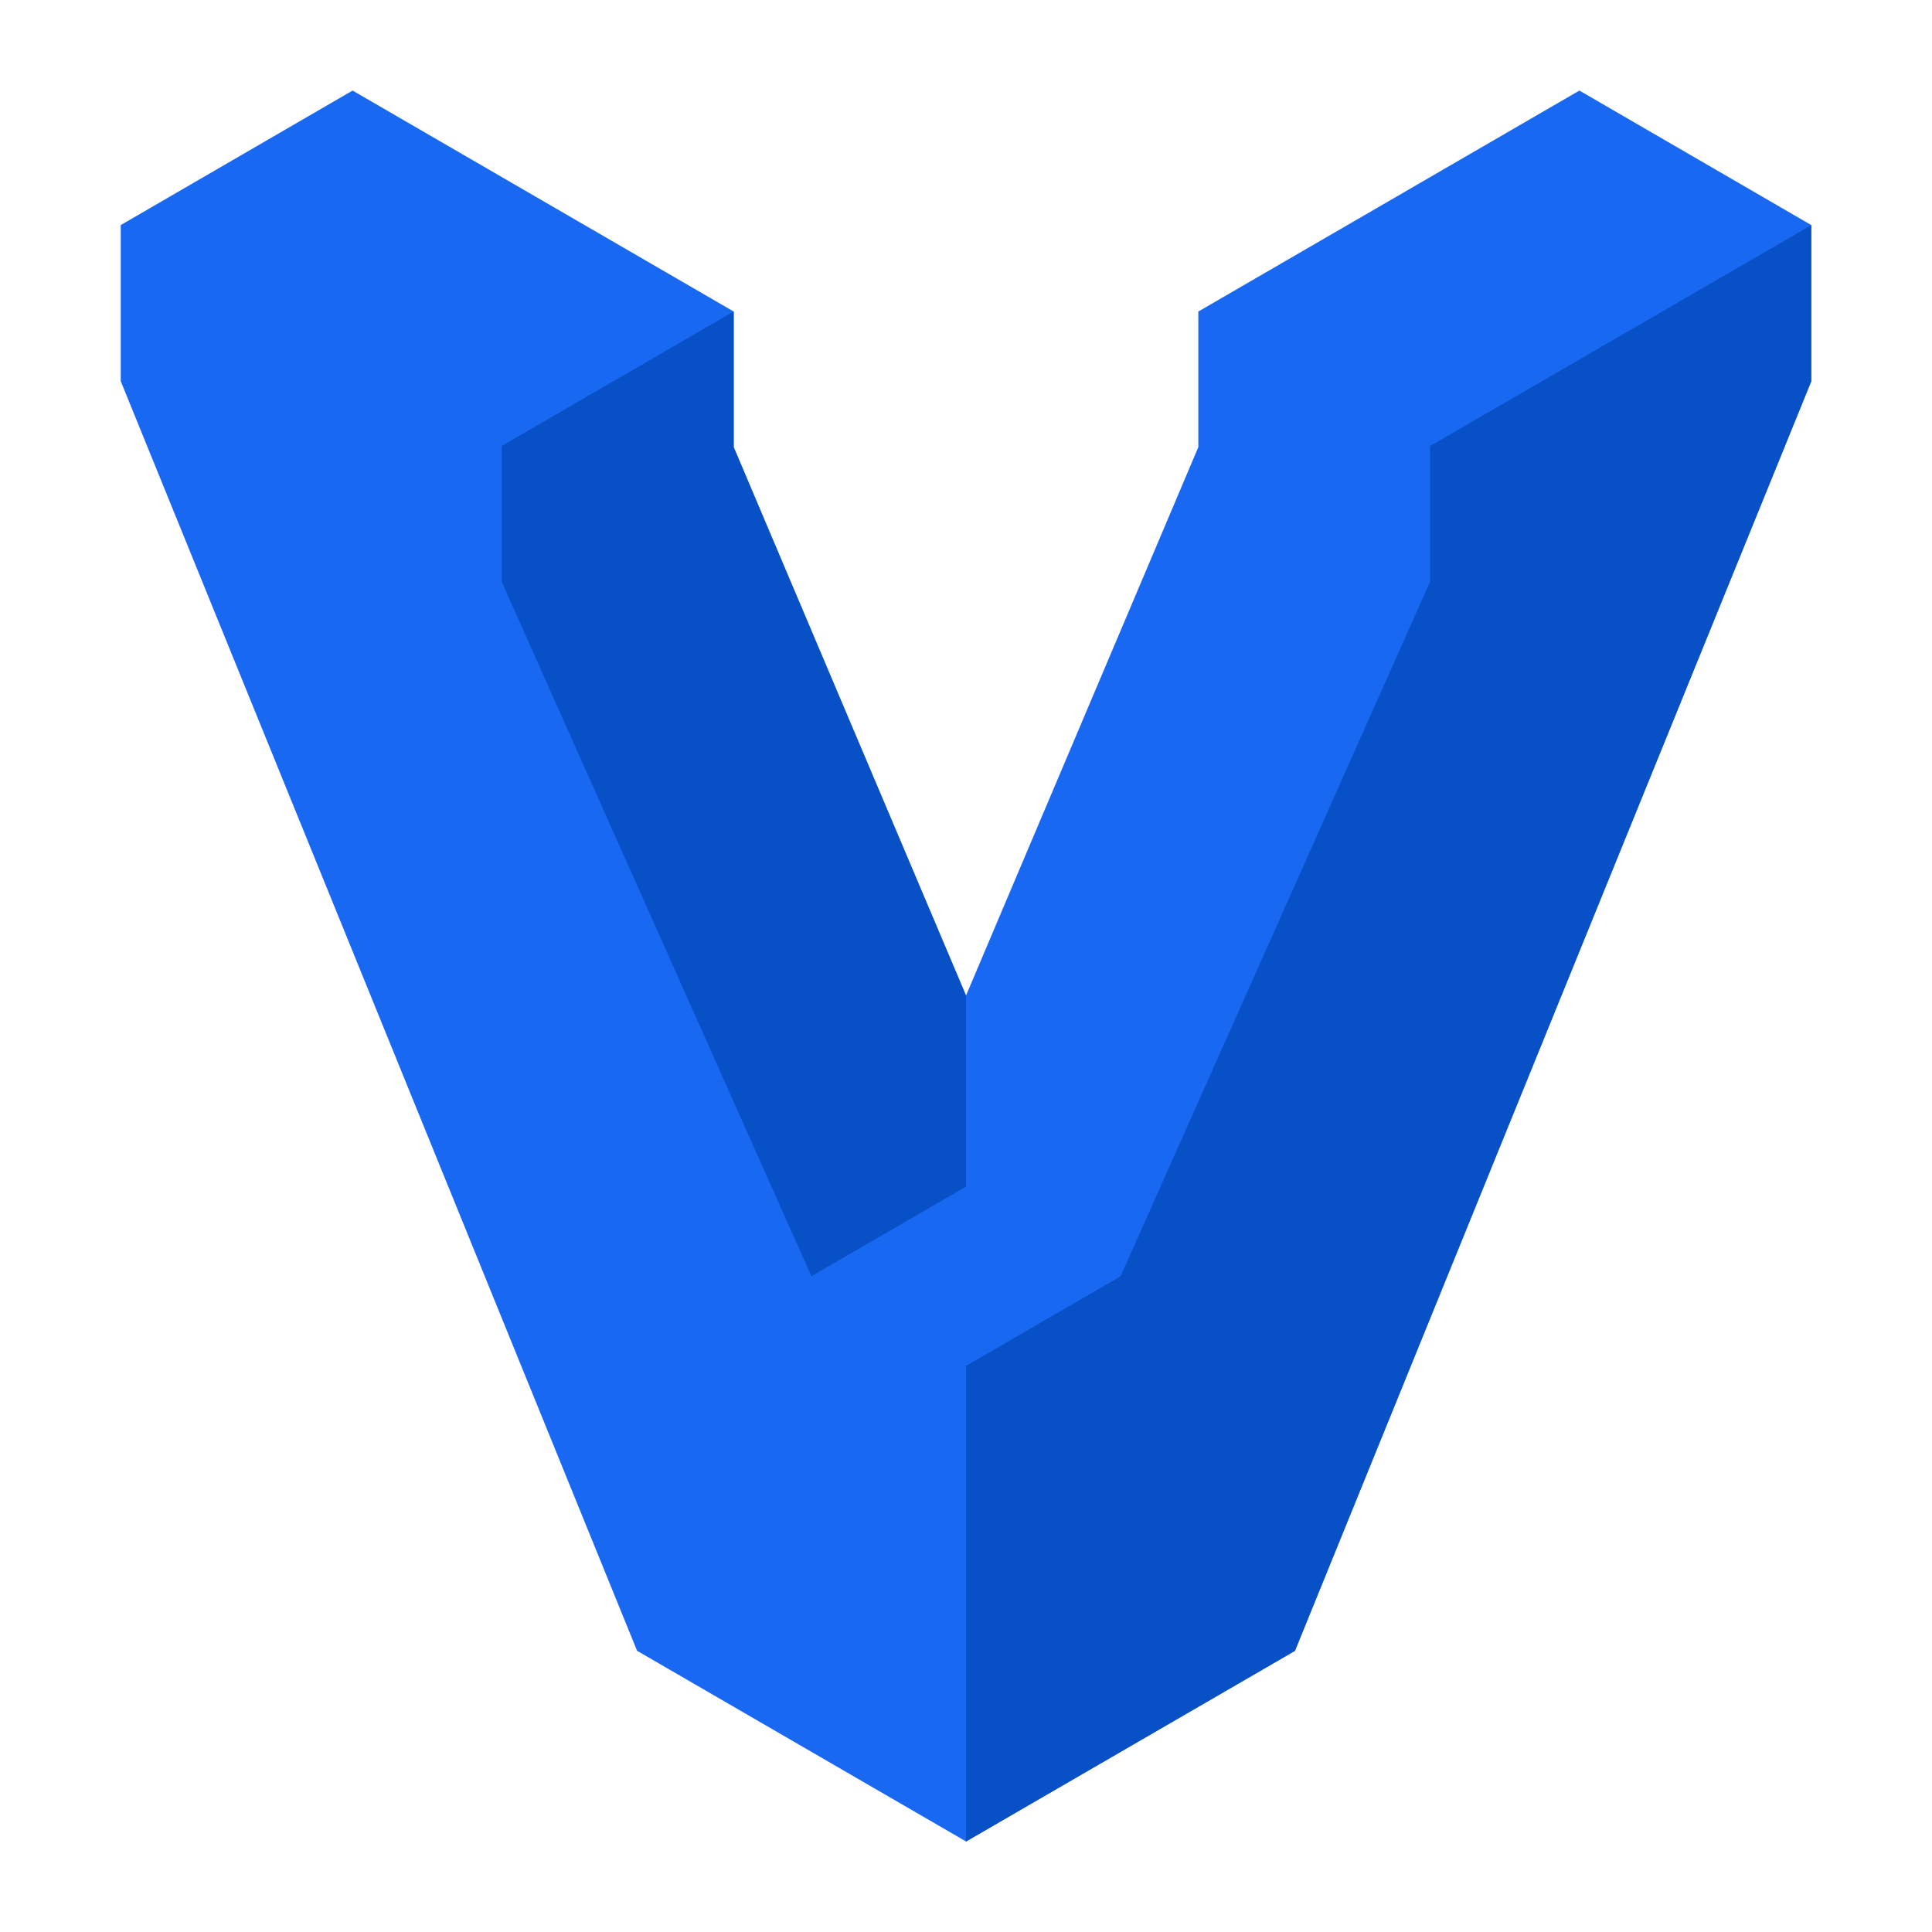
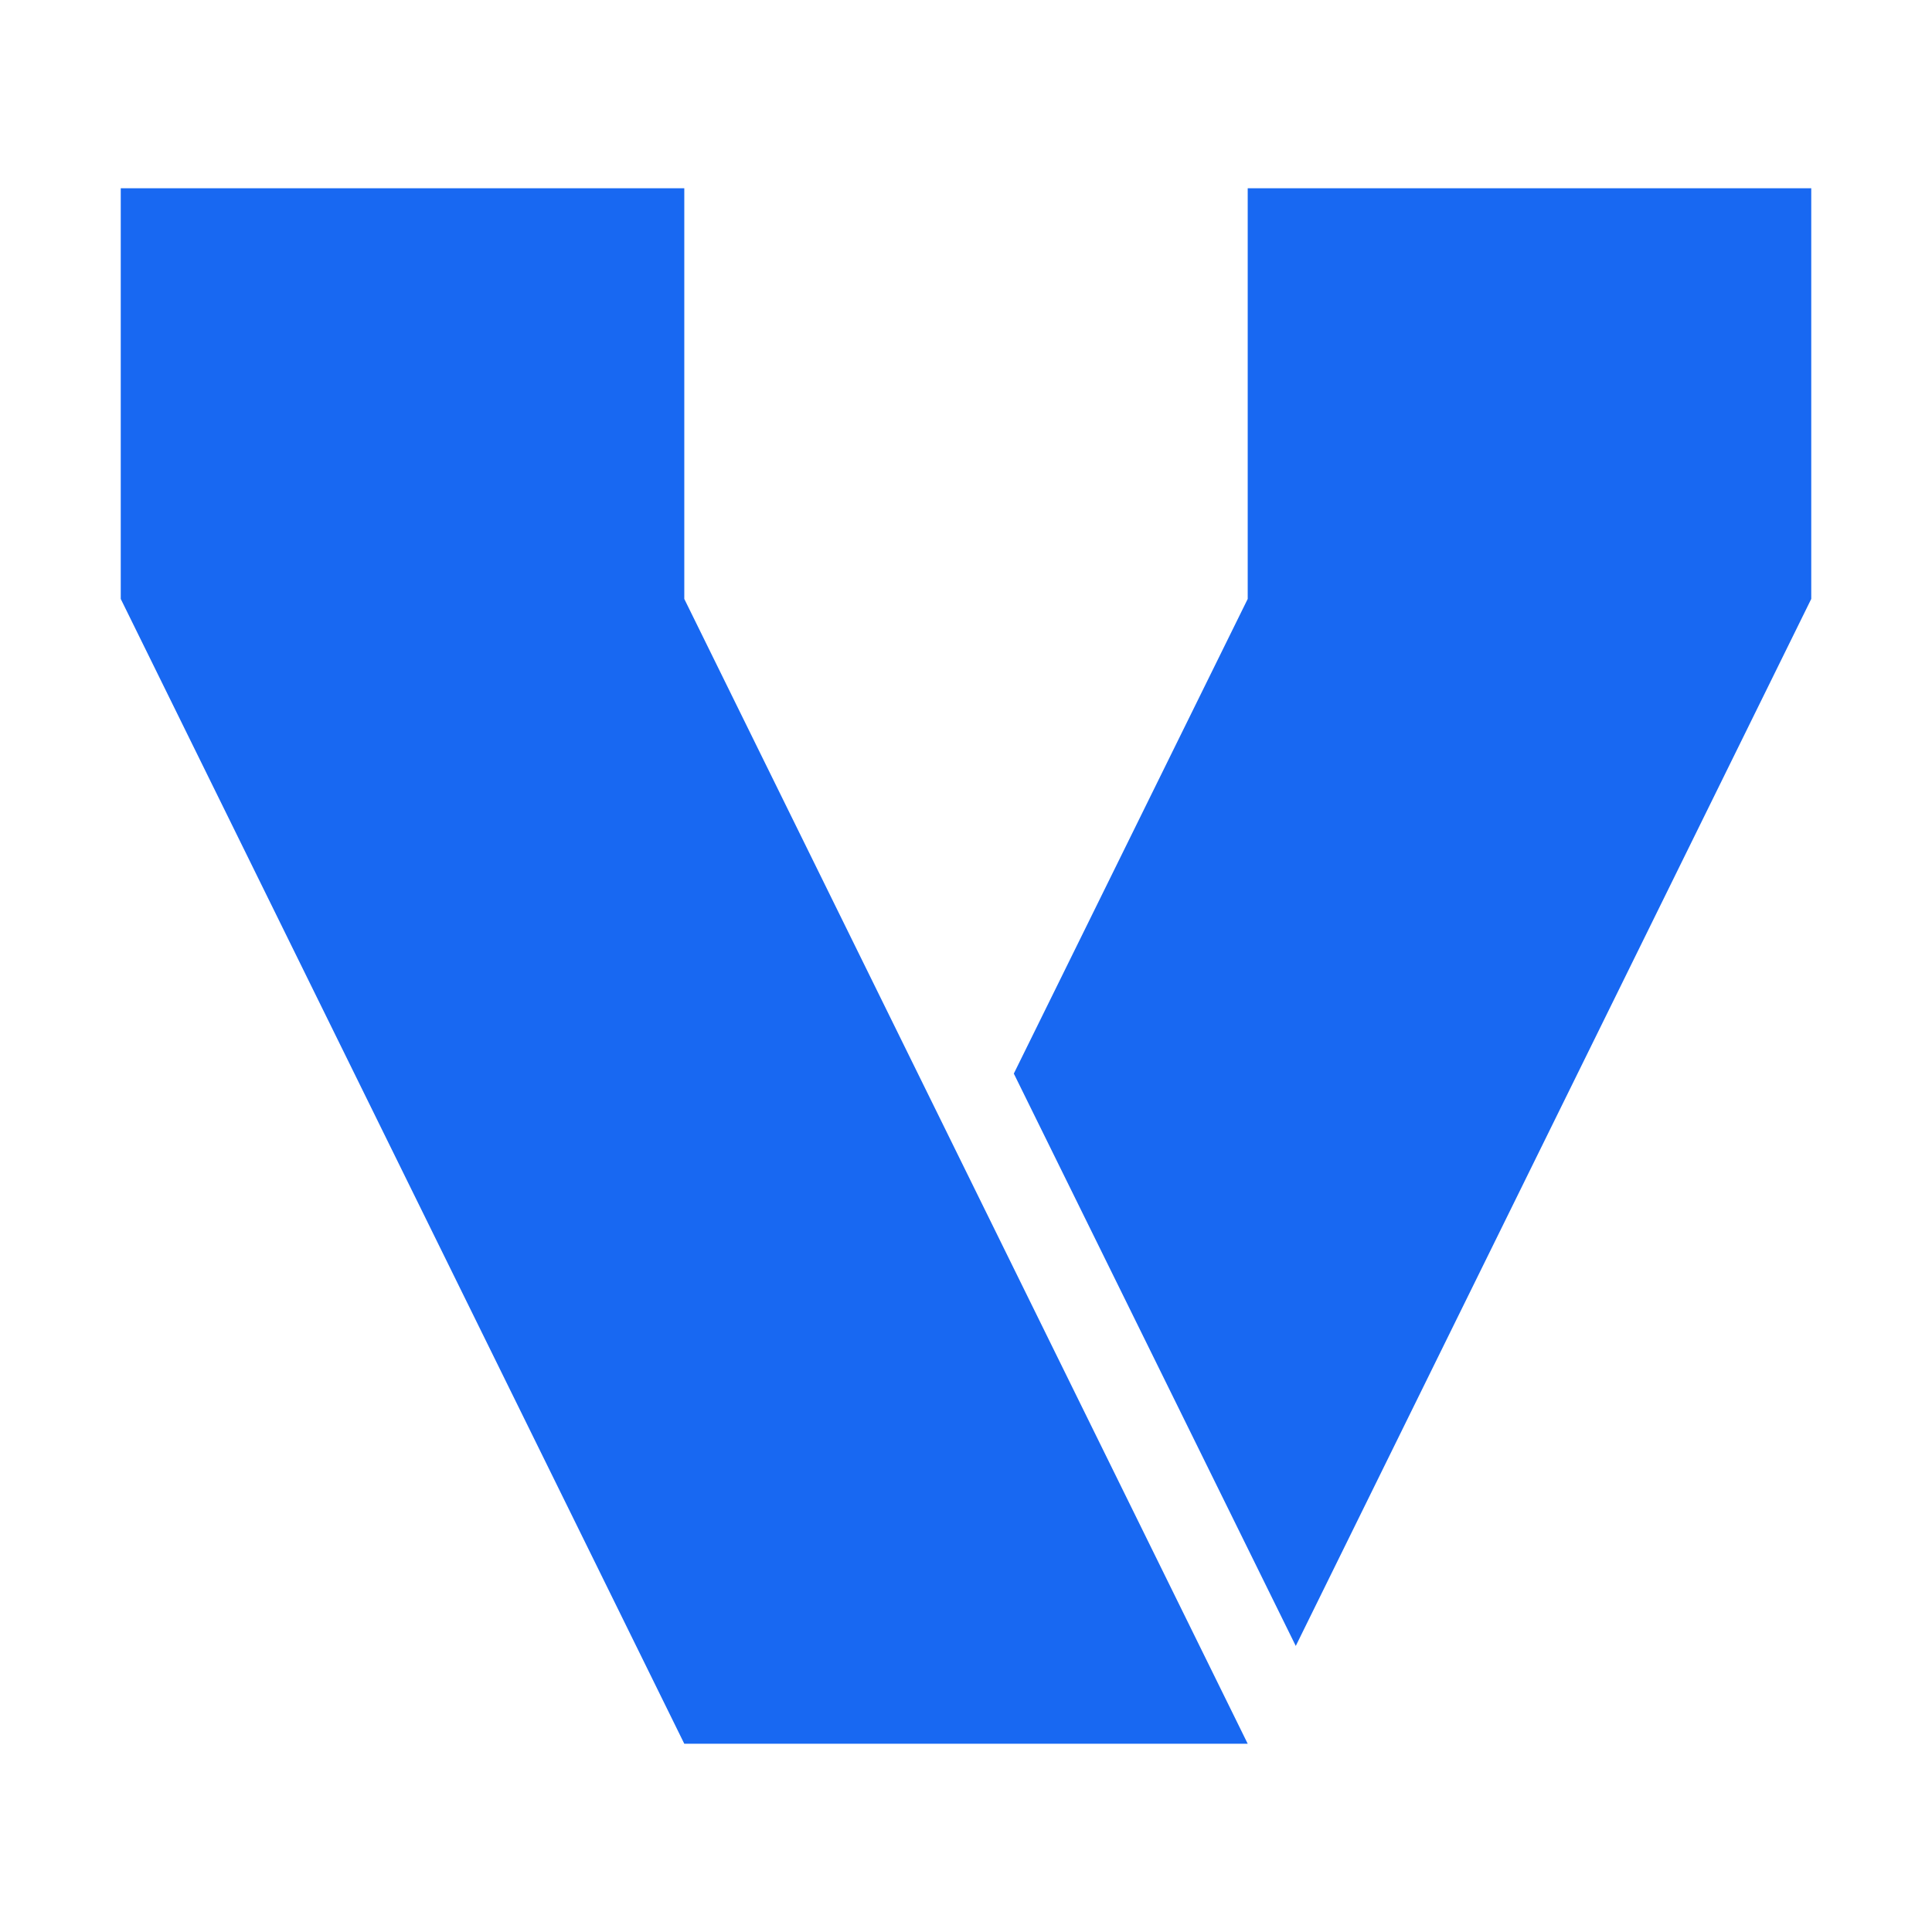
<svg xmlns="http://www.w3.org/2000/svg" width="16" height="16" viewBox="0 0 16 16" fill="none">
  <g id="size=16">
-     <g id="Logo Group">
-       <path id="Vector" d="M13.08 0.75L9.924 2.58V3.703L8 8.245L6.076 3.703V2.58L2.92 0.75L1 1.864V3.157L5.276 13.671L8 15.25L10.724 13.671L15 3.157V1.864L13.08 0.75Z" fill="#1868F2" />
-       <path id="Vector_2" d="M15 1.865L11.843 3.694V4.818L9.28 10.57L8 11.312V15.251L10.724 13.672L15 3.158V1.865Z" fill="#0850C5" />
-       <path id="Vector_3" d="M6.076 3.703V2.58L4.155 3.693V4.818L6.72 10.569L8 9.827V8.245L6.076 3.703Z" fill="#0850C5" />
+     <g id="Path">
+       <path d="M1 1.559H5.667V4.96L10.333 14.441H5.667L1 4.96V1.559Z" fill="#1868F2" />
+       <path d="M10.333 4.96V1.559H15V4.96L10.731 13.631L8.396 8.891L10.333 4.96Z" fill="#1868F2" />
    </g>
  </g>
</svg>
